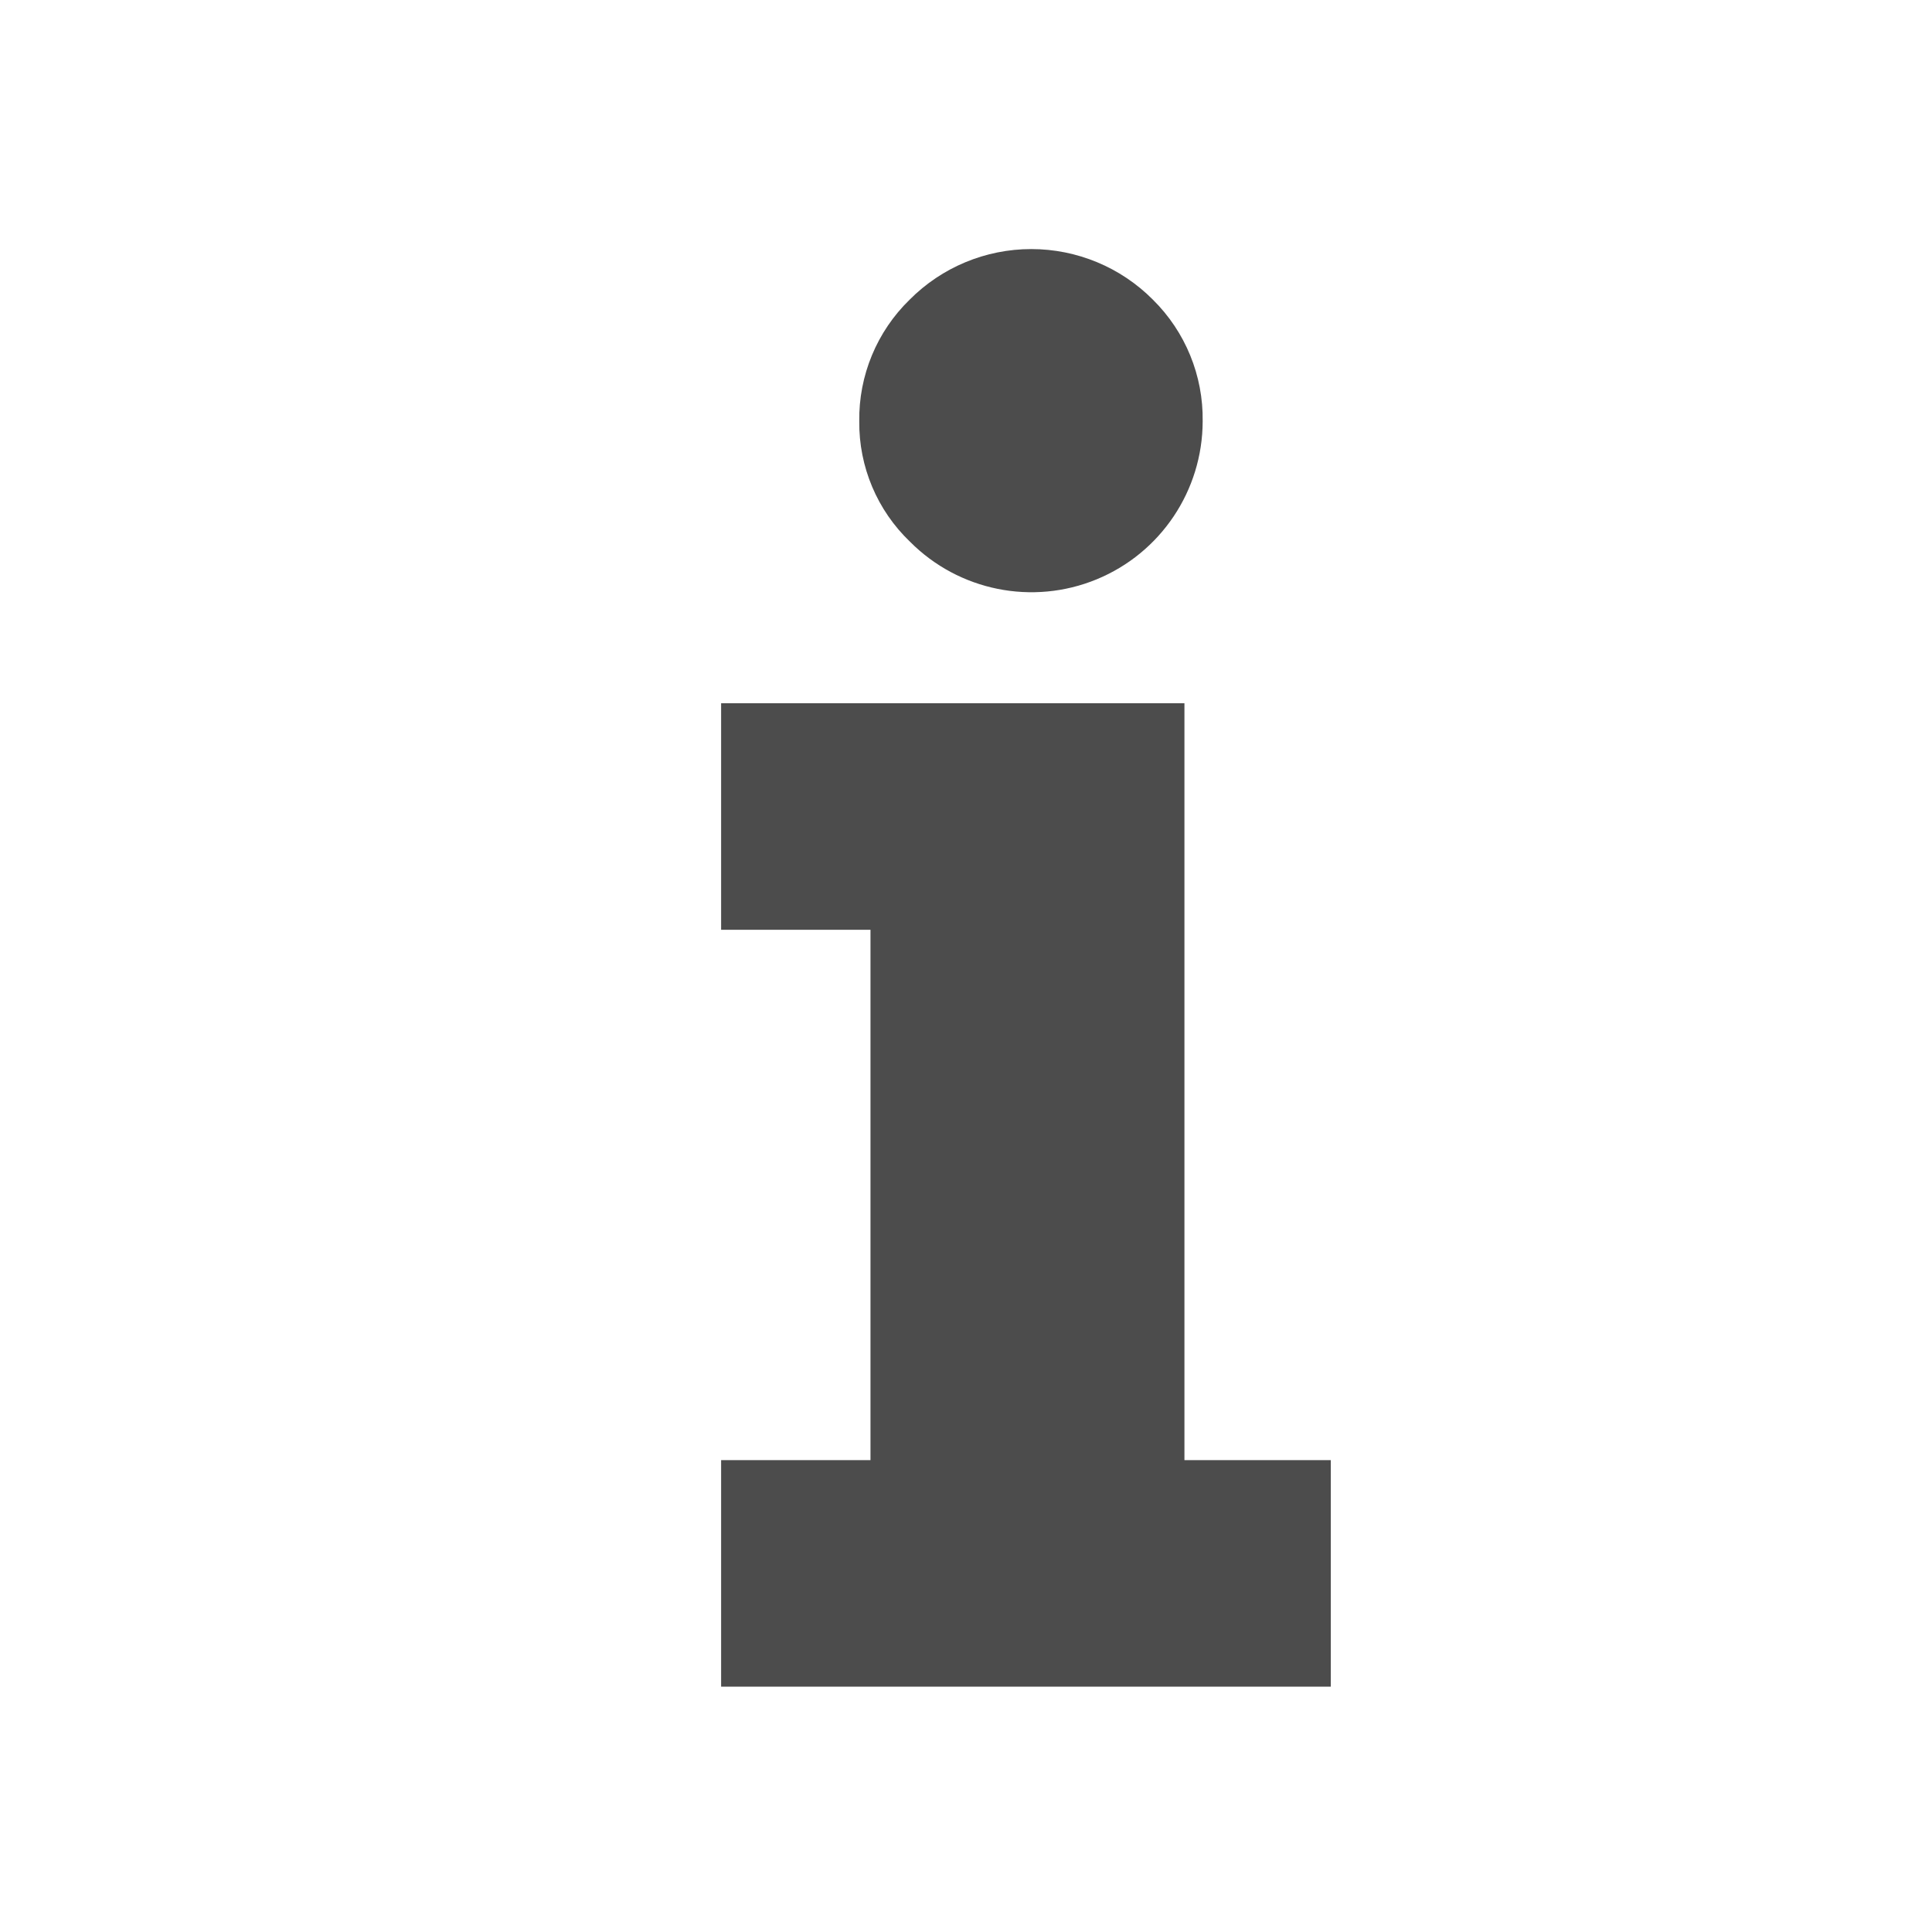
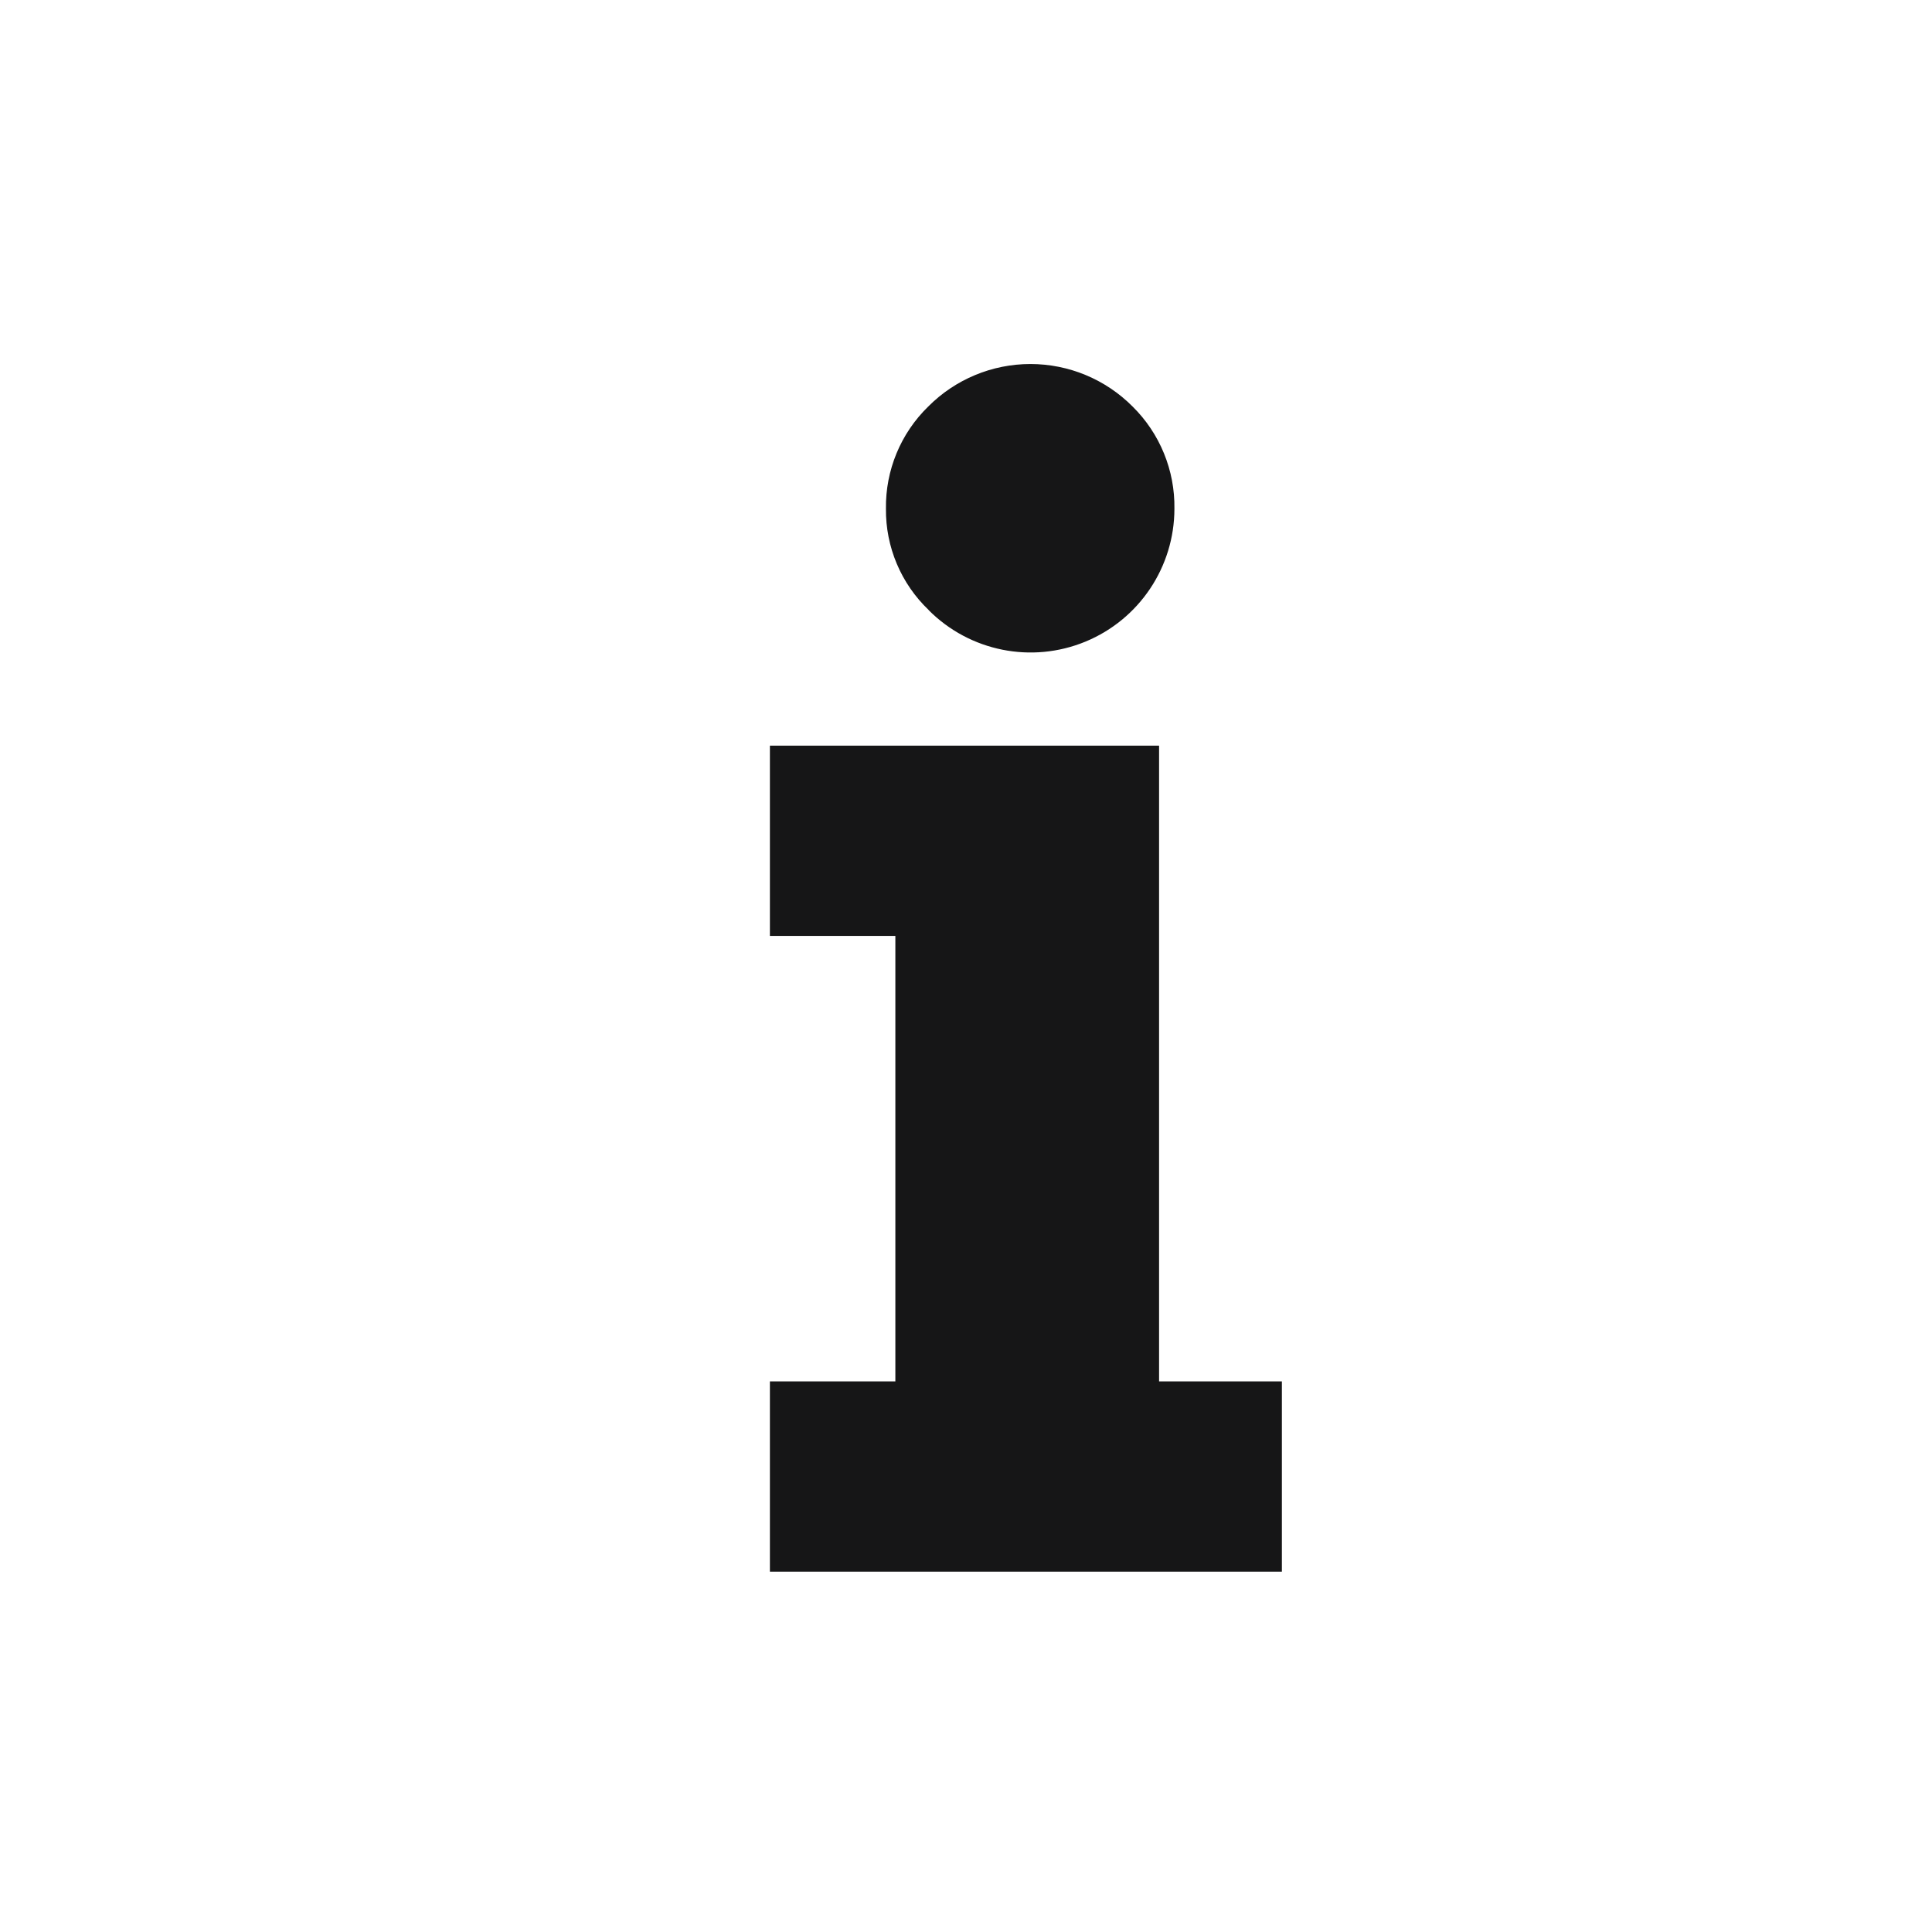
<svg xmlns="http://www.w3.org/2000/svg" id="Layer_1" data-name="Layer 1" viewBox="0 0 16 16">
-   <path d="M7.209,7.7v4.392H5.972v1.876h5.049V12.092H9.809V5.824H5.972V7.7Zm.328-3.213a1.418,1.418,0,0,0,2.423-.998,1.386,1.386,0,0,0-.412-1.007,1.42,1.42,0,0,0-2.015,0,1.379,1.379,0,0,0-.417,1.007A1.362,1.362,0,0,0,7.537,4.487Z" opacity="0.7" />
+   <path d="M7.415,7.751v3.689H6.376v1.576h4.24v-1.576H9.599v-5.265H6.376v1.576Zm.276-2.698A1.191,1.191,0,0,0,9.726,4.213a1.164,1.164,0,0,0-.346-.846,1.193,1.193,0,0,0-1.693,0,1.158,1.158,0,0,0-.35.846A1.144,1.144,0,0,0,7.691,5.052Z" style="fill:#161617" />
</svg>
